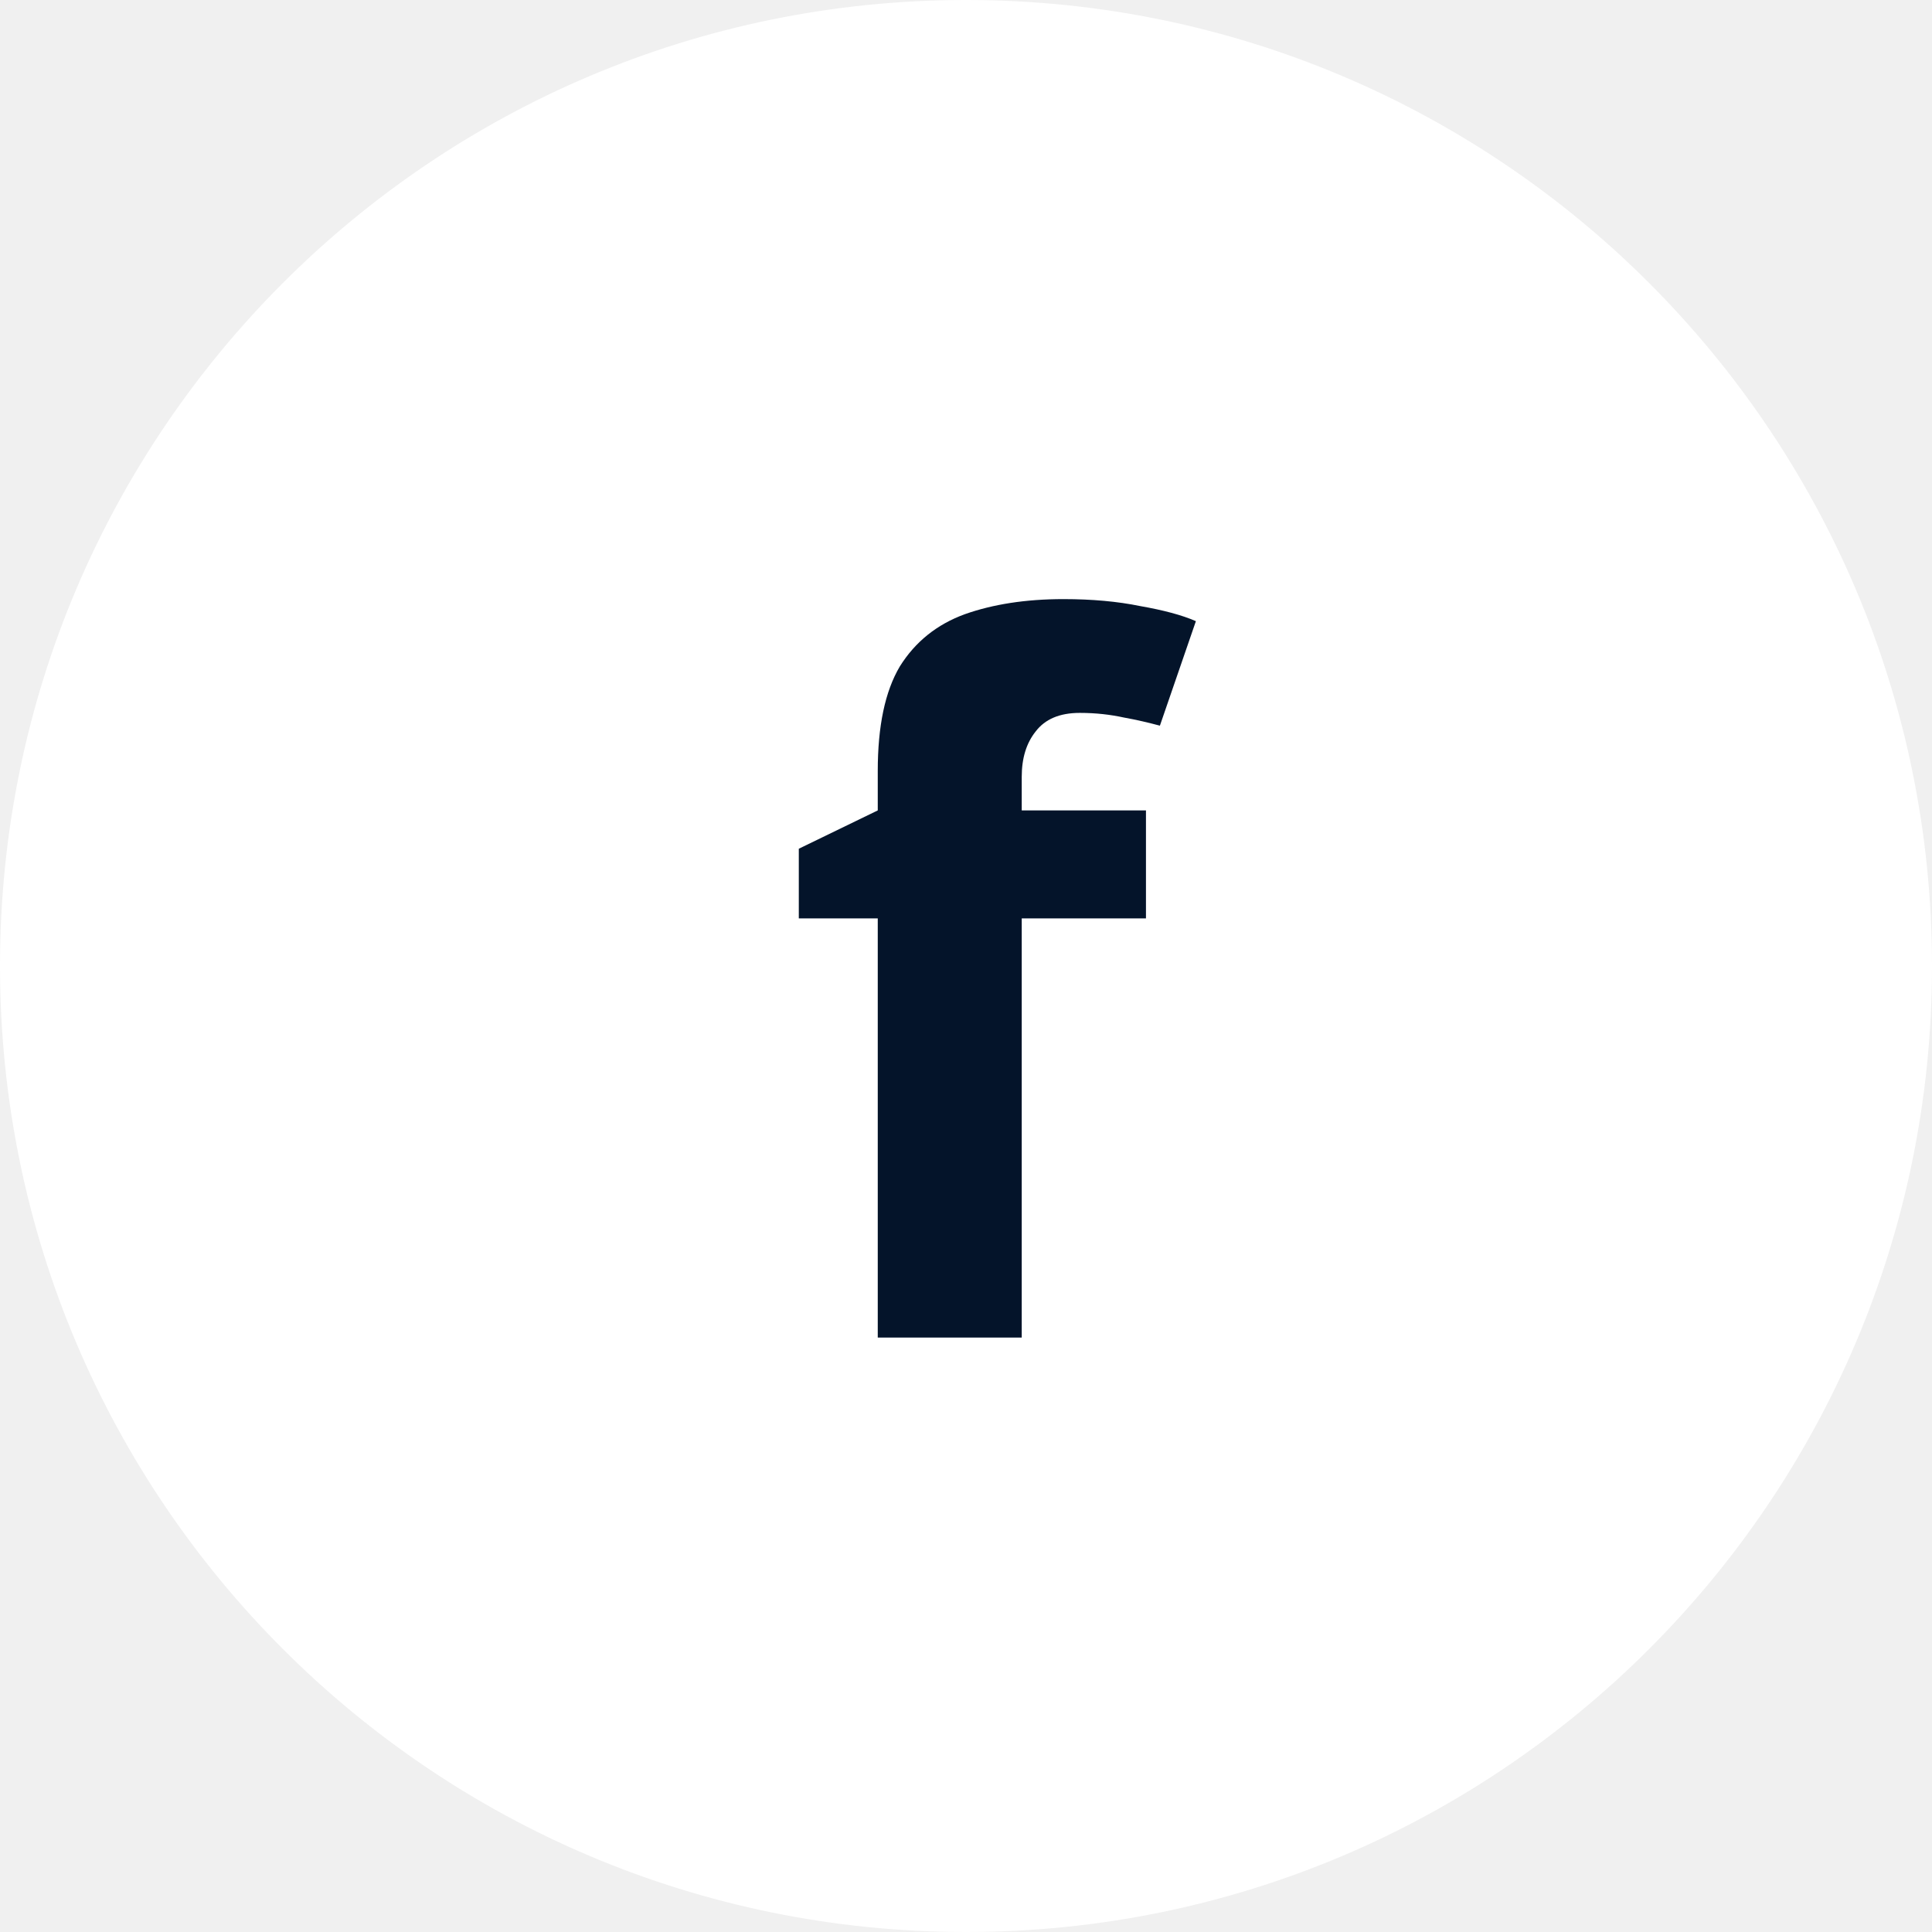
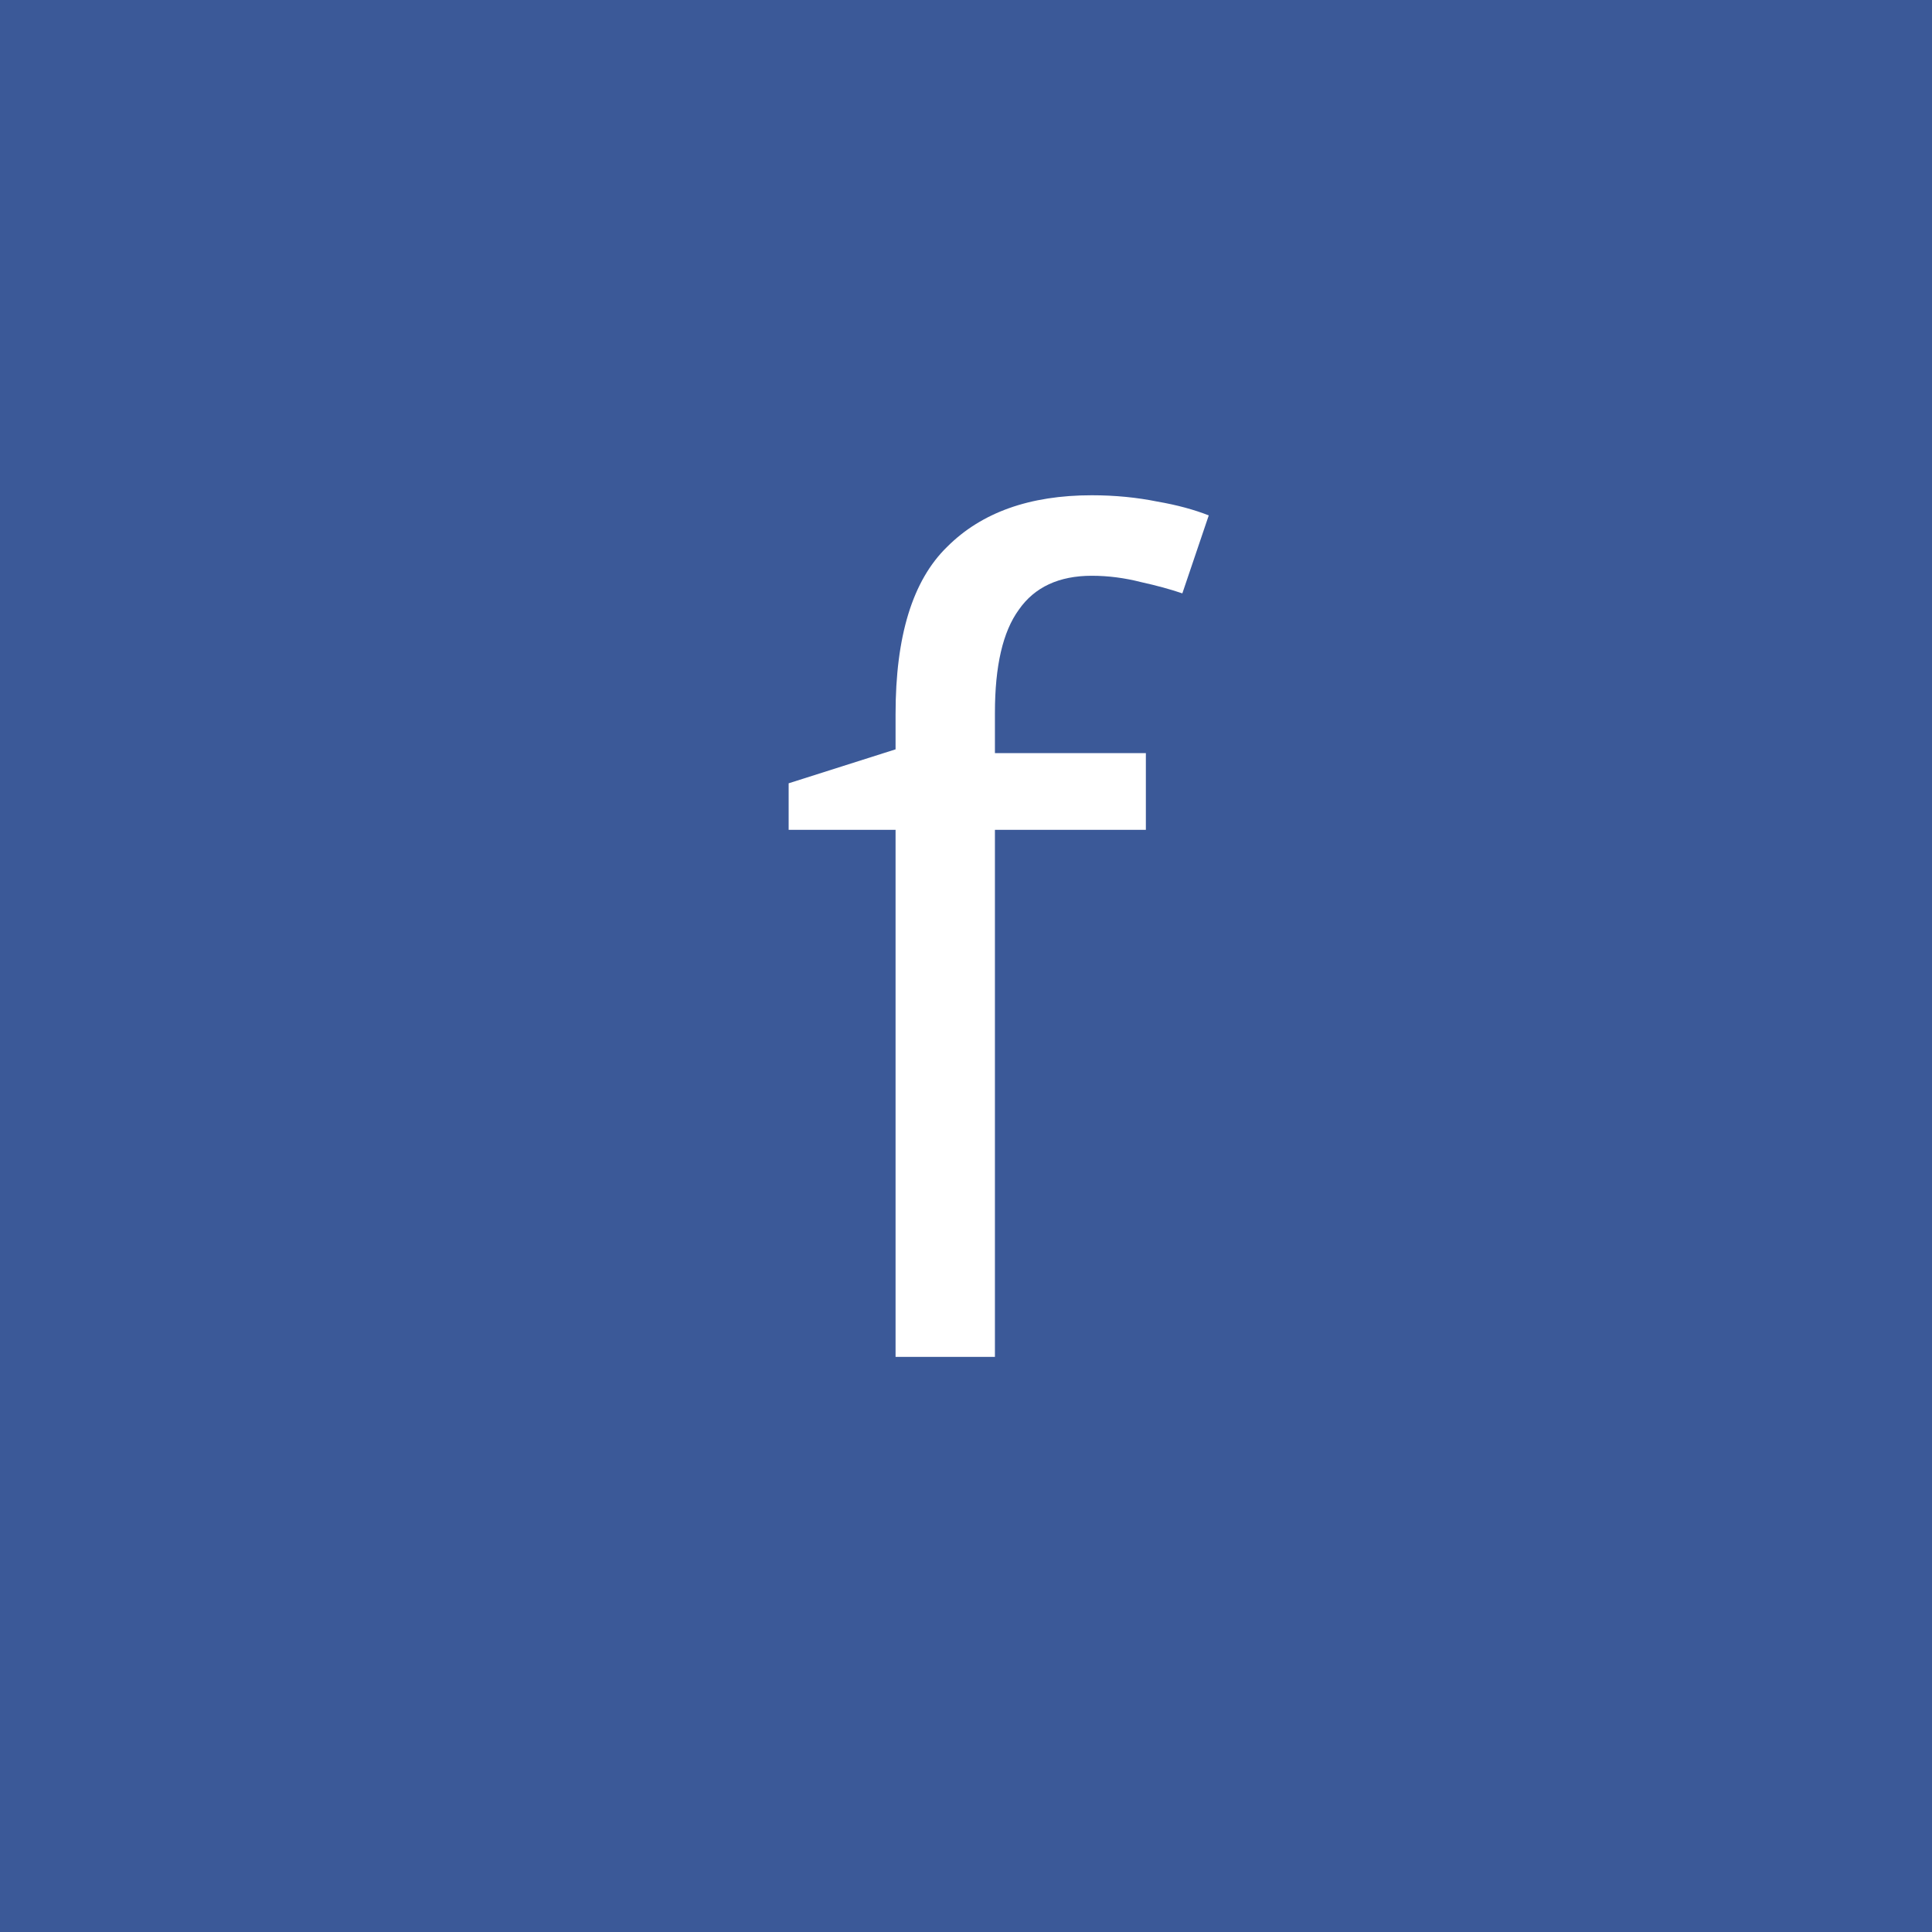
- <svg xmlns="http://www.w3.org/2000/svg" viewBox="0 0 26 26">
-   <circle cx="13" cy="13" r="13" fill="#fff" />
-   <text x="13" y="18" font-size="13" font-family="sans-serif" font-weight="700" text-anchor="middle" fill="#04142a">f</text>
+ <svg xmlns="http://www.w3.org/2000/svg" width="24" height="24">
+   <rect width="100%" height="100%" fill="#3b5998" />
+   <text x="50%" y="50%" fill="#fff" font-family="sans-serif" font-size="14" text-anchor="middle" dominant-baseline="middle">f</text>
</svg>
